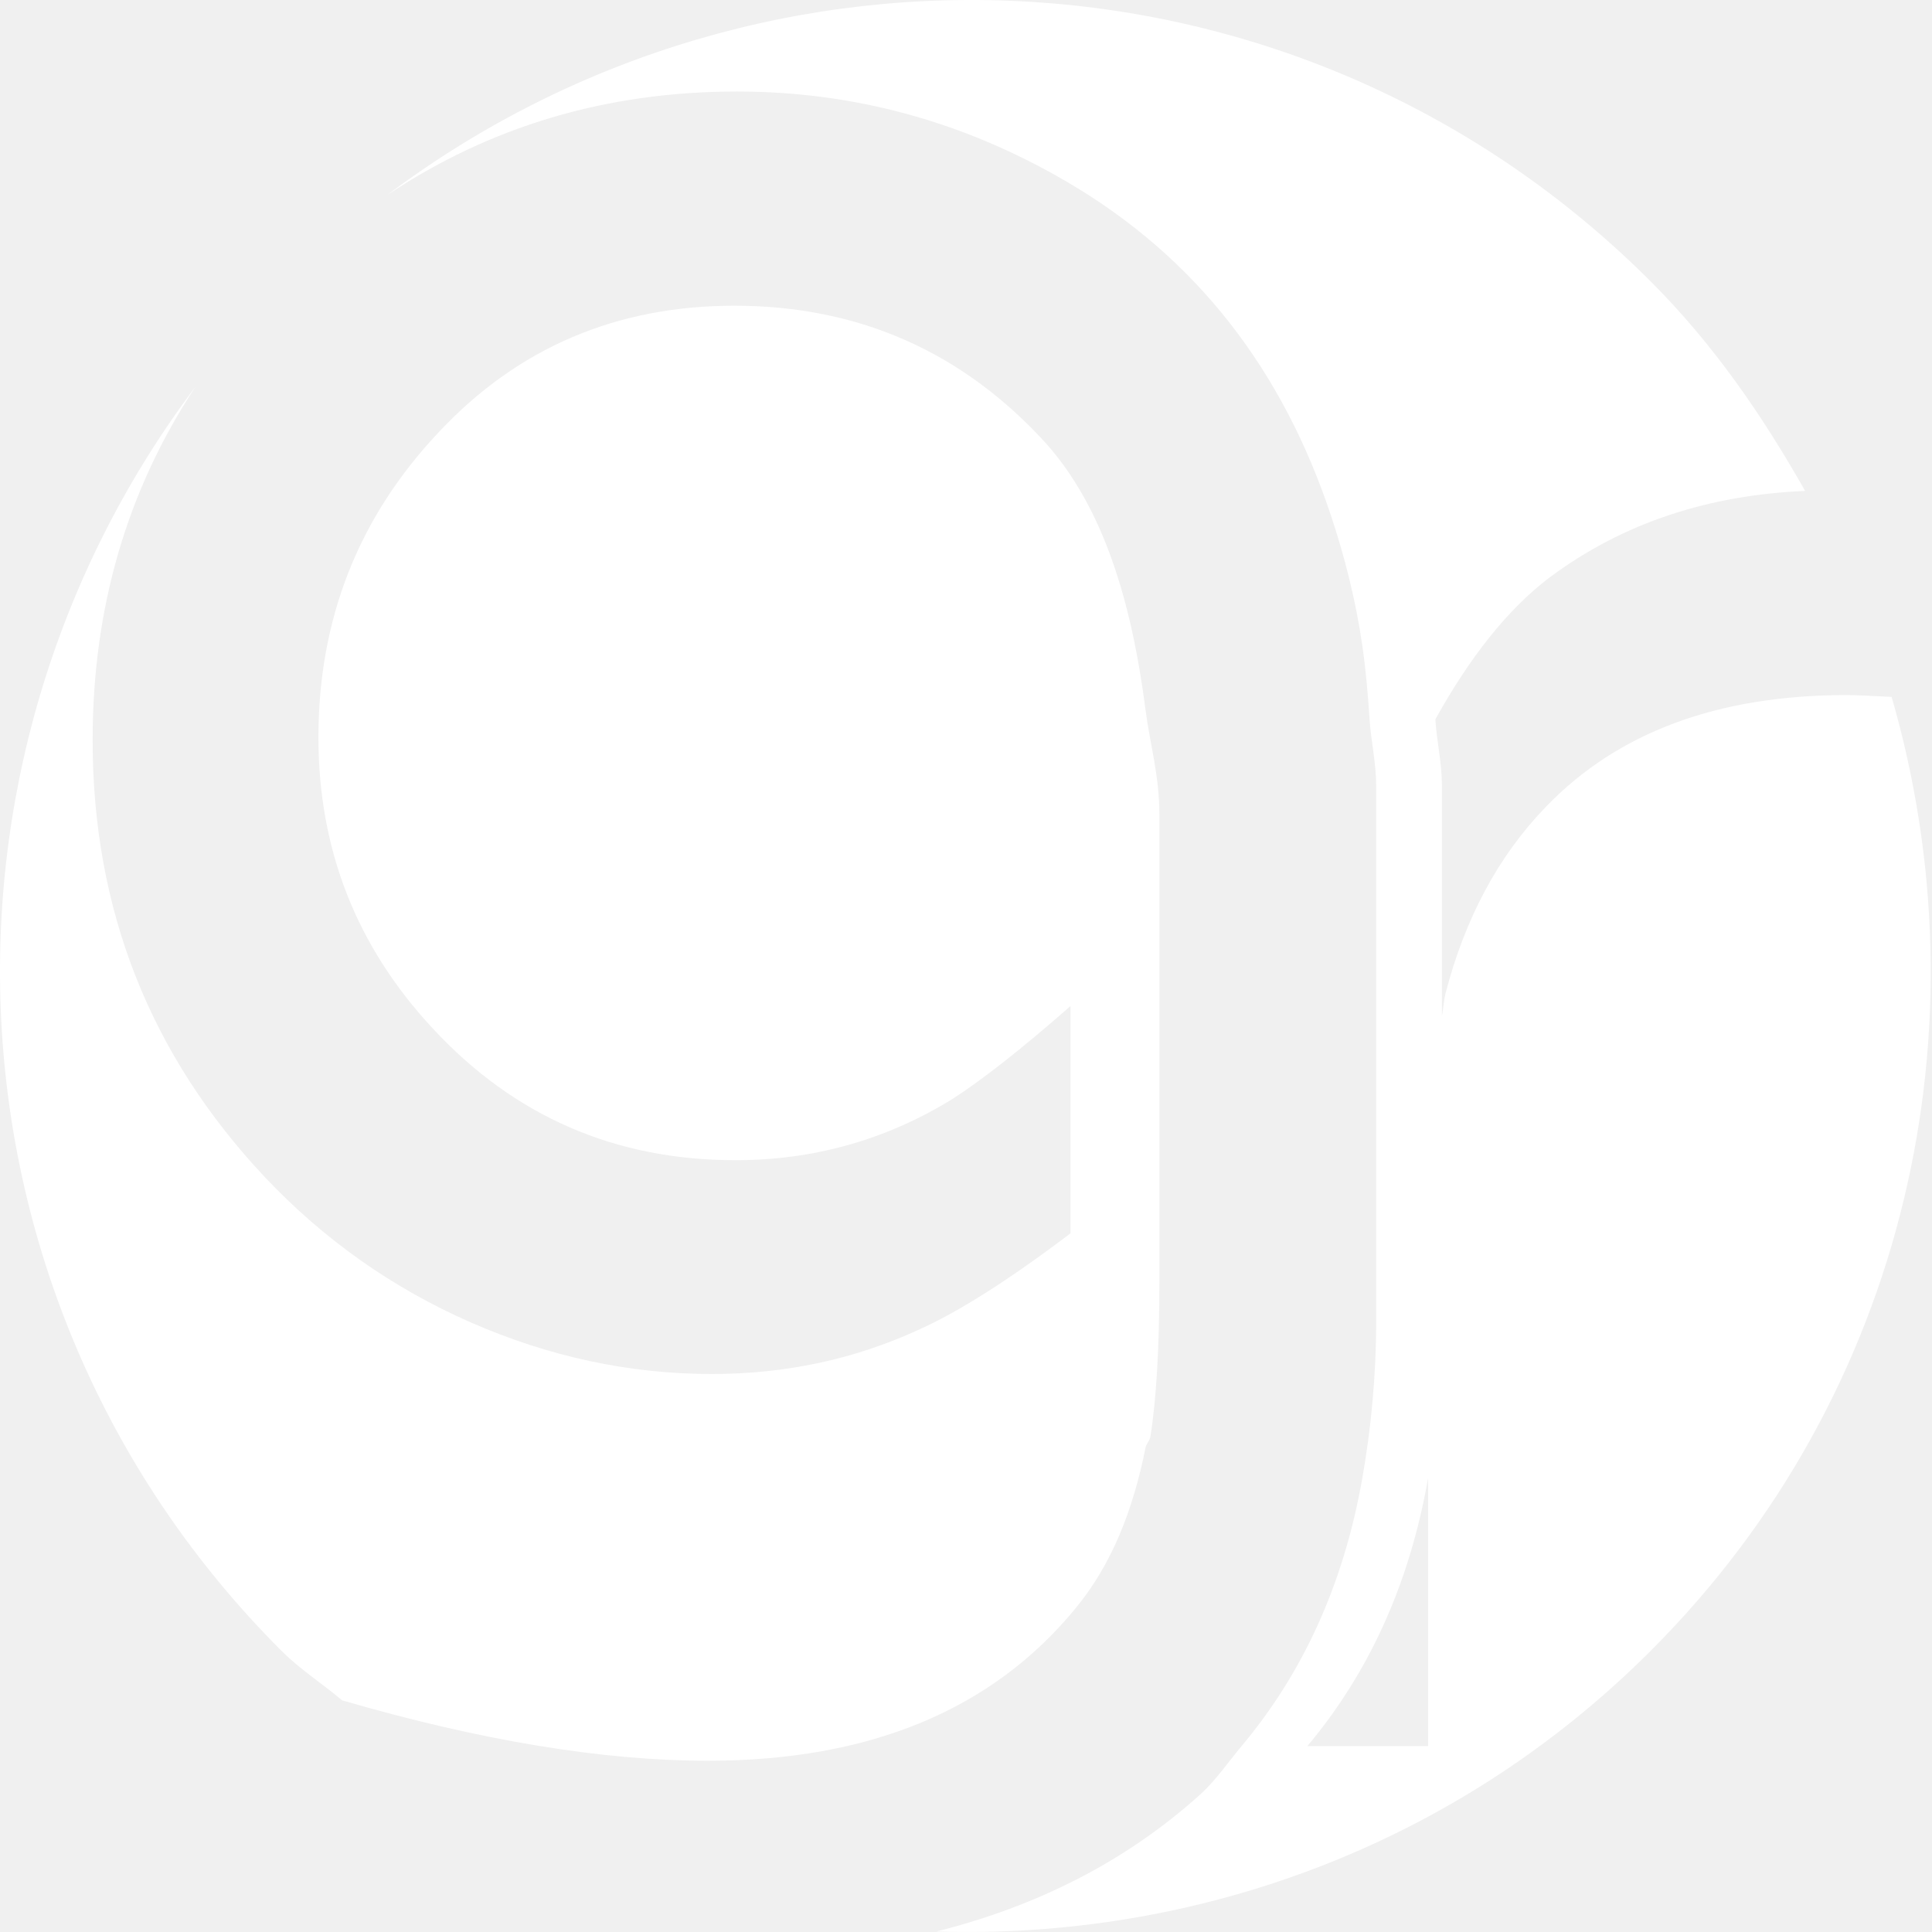
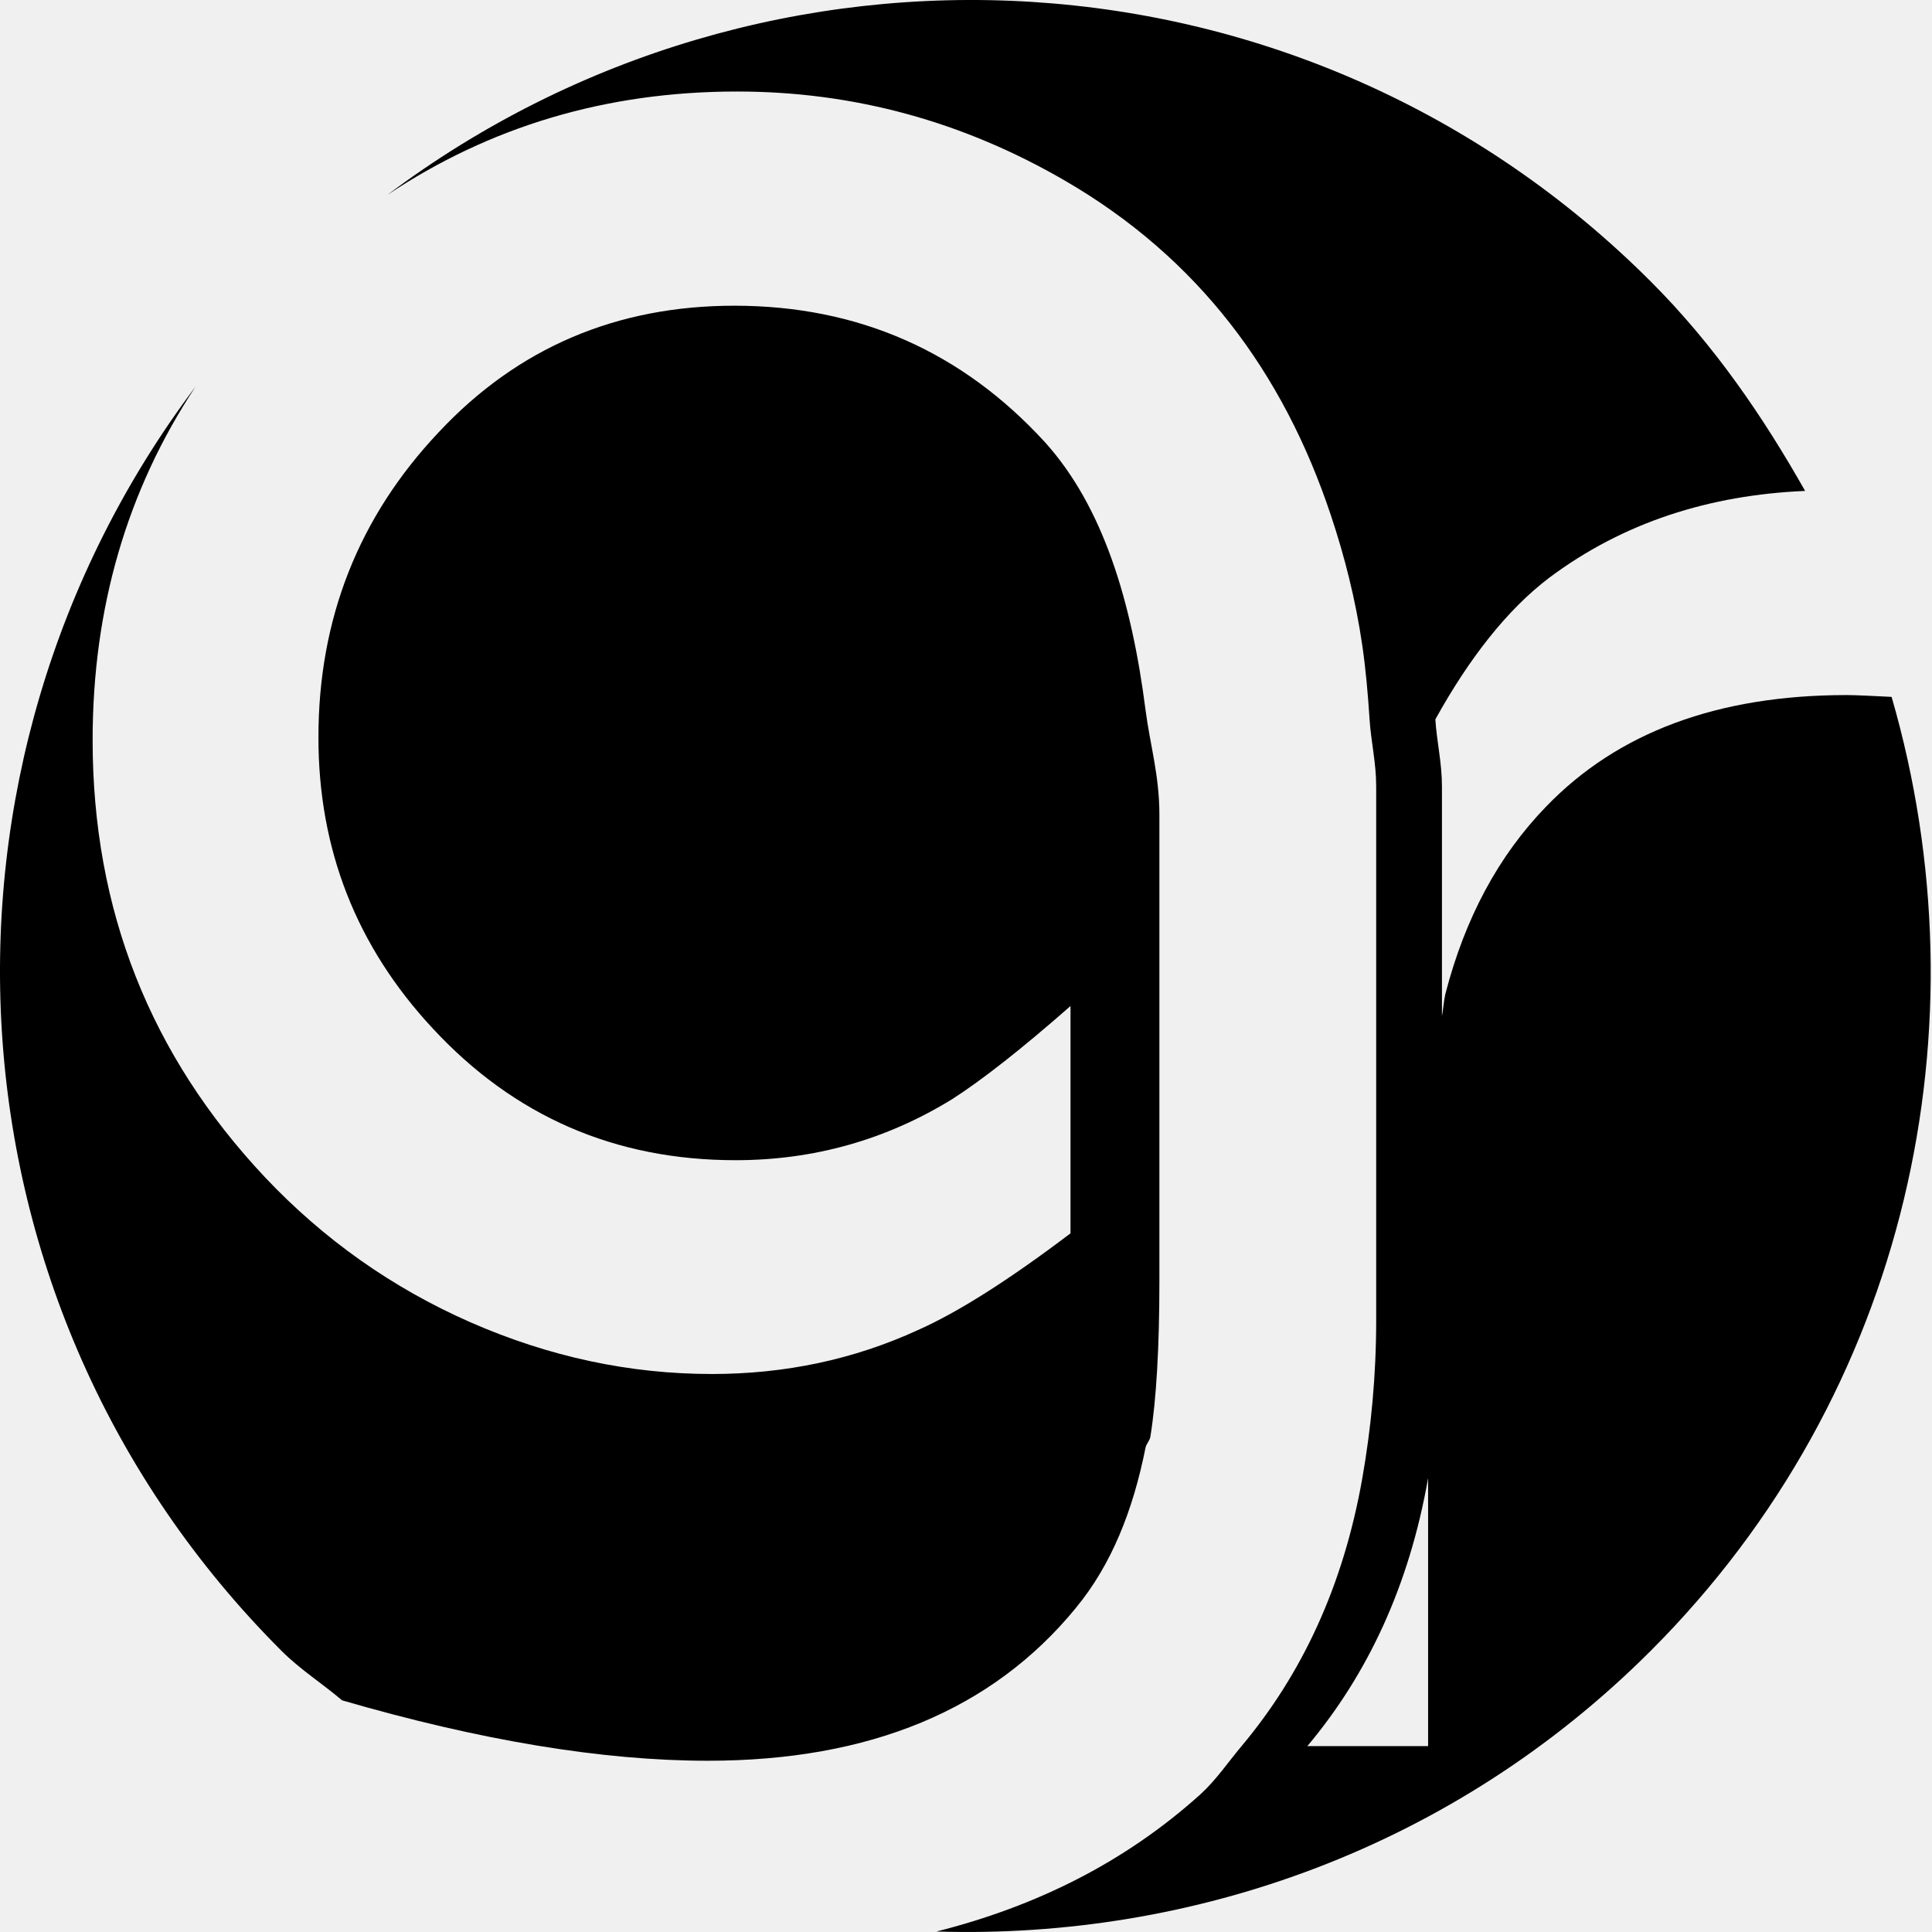
- <svg xmlns="http://www.w3.org/2000/svg" width="89" height="89" viewBox="0 0 89 89" fill="none">
-   <path d="M87.141 32.103C86.356 32.064 85.513 32.019 85.07 32.019C79.144 32.019 74.53 33.73 71.229 37.151C69.017 39.431 67.48 42.317 66.582 45.791C66.512 46.082 66.486 46.494 66.425 46.811V36.235C66.425 35.124 66.19 34.196 66.121 33.138C67.699 30.29 69.44 28.083 71.35 26.627C74.793 24.049 78.762 22.803 83.155 22.615C81.214 19.187 78.966 15.888 76.043 12.966C60.143 -2.935 35.317 -4.148 17.844 8.98C22.552 5.839 27.909 4.216 33.952 4.216C39.342 4.216 44.371 5.599 49.07 8.329C55.177 11.874 59.108 17.129 61.31 23.742C61.938 25.626 62.445 27.606 62.757 29.74C62.915 30.835 63.016 31.978 63.091 33.138C63.161 34.197 63.396 35.125 63.396 36.235V60.789C63.396 63.407 63.156 65.818 62.757 68.093C61.884 73.058 59.973 77.125 57.195 80.436C56.572 81.179 56.028 81.989 55.309 82.648C51.831 85.786 47.733 87.82 43.136 88.978C55.005 89.343 66.984 85.104 76.043 76.046C87.953 64.136 91.516 47.214 87.139 32.103H87.141ZM65.787 80.436H60.226C63.003 77.125 64.914 73.058 65.787 68.092V80.436Z" fill="white" />
-   <path d="M49.556 74.076C51.202 72.088 52.195 69.573 52.769 66.696C52.809 66.495 52.959 66.385 52.994 66.181C53.27 64.469 53.408 62.068 53.409 59.01V37.532C53.408 35.699 52.977 34.31 52.769 32.693C52.124 27.671 50.807 23.343 48.155 20.39C44.32 16.192 39.532 14.083 33.831 14.083C28.405 14.083 23.861 16.018 20.231 19.889C16.517 23.811 14.668 28.512 14.669 33.972C14.668 39.121 16.413 43.596 19.939 47.381C23.689 51.425 28.335 53.446 33.884 53.446C37.478 53.446 40.812 52.513 43.871 50.629C45.218 49.765 47.033 48.348 49.314 46.344V56.815C46.463 58.975 44.113 60.461 42.281 61.273C39.343 62.621 36.182 63.295 32.794 63.295C28.993 63.295 25.296 62.501 21.667 60.911C18.056 59.321 14.911 57.092 12.216 54.242C6.911 48.608 4.266 41.904 4.267 34.094C4.267 28.01 5.852 22.582 9.007 17.813C-4.149 35.288 -2.946 60.136 12.966 76.047C13.835 76.915 14.837 77.544 15.758 78.328C22.096 80.17 27.727 81.111 32.606 81.111C40.07 81.111 45.72 78.761 49.556 74.078L49.556 74.076Z" fill="white" />
+ <svg xmlns="http://www.w3.org/2000/svg" width="89" height="89" viewBox="0 0 89 89">
+   <path d="M87.141 32.103C86.356 32.064 85.513 32.019 85.07 32.019C79.144 32.019 74.53 33.73 71.229 37.151C69.017 39.431 67.48 42.317 66.582 45.791C66.512 46.082 66.486 46.494 66.425 46.811V36.235C66.425 35.124 66.19 34.196 66.121 33.138C67.699 30.29 69.44 28.083 71.35 26.627C74.793 24.049 78.762 22.803 83.155 22.615C81.214 19.187 78.966 15.888 76.043 12.966C60.143 -2.935 35.317 -4.148 17.844 8.98C22.552 5.839 27.909 4.216 33.952 4.216C39.342 4.216 44.371 5.599 49.07 8.329C55.177 11.874 59.108 17.129 61.31 23.742C61.938 25.626 62.445 27.606 62.757 29.74C62.915 30.835 63.016 31.978 63.091 33.138C63.161 34.197 63.396 35.125 63.396 36.235V60.789C63.396 63.407 63.156 65.818 62.757 68.093C61.884 73.058 59.973 77.125 57.195 80.436C56.572 81.179 56.028 81.989 55.309 82.648C51.831 85.786 47.733 87.82 43.136 88.978C55.005 89.343 66.984 85.104 76.043 76.046C87.953 64.136 91.516 47.214 87.139 32.103H87.141ZM65.787 80.436H60.226C63.003 77.125 64.914 73.058 65.787 68.092V80.436Z" />
+   <path d="M49.556 74.076C51.202 72.088 52.195 69.573 52.769 66.696C52.809 66.495 52.959 66.385 52.994 66.181C53.27 64.469 53.408 62.068 53.409 59.01V37.532C53.408 35.699 52.977 34.31 52.769 32.693C52.124 27.671 50.807 23.343 48.155 20.39C44.32 16.192 39.532 14.083 33.831 14.083C28.405 14.083 23.861 16.018 20.231 19.889C16.517 23.811 14.668 28.512 14.669 33.972C14.668 39.121 16.413 43.596 19.939 47.381C23.689 51.425 28.335 53.446 33.884 53.446C37.478 53.446 40.812 52.513 43.871 50.629C45.218 49.765 47.033 48.348 49.314 46.344V56.815C46.463 58.975 44.113 60.461 42.281 61.273C39.343 62.621 36.182 63.295 32.794 63.295C28.993 63.295 25.296 62.501 21.667 60.911C18.056 59.321 14.911 57.092 12.216 54.242C6.911 48.608 4.266 41.904 4.267 34.094C4.267 28.01 5.852 22.582 9.007 17.813C-4.149 35.288 -2.946 60.136 12.966 76.047C13.835 76.915 14.837 77.544 15.758 78.328C22.096 80.17 27.727 81.111 32.606 81.111C40.07 81.111 45.72 78.761 49.556 74.078L49.556 74.076Z" />
</svg>
